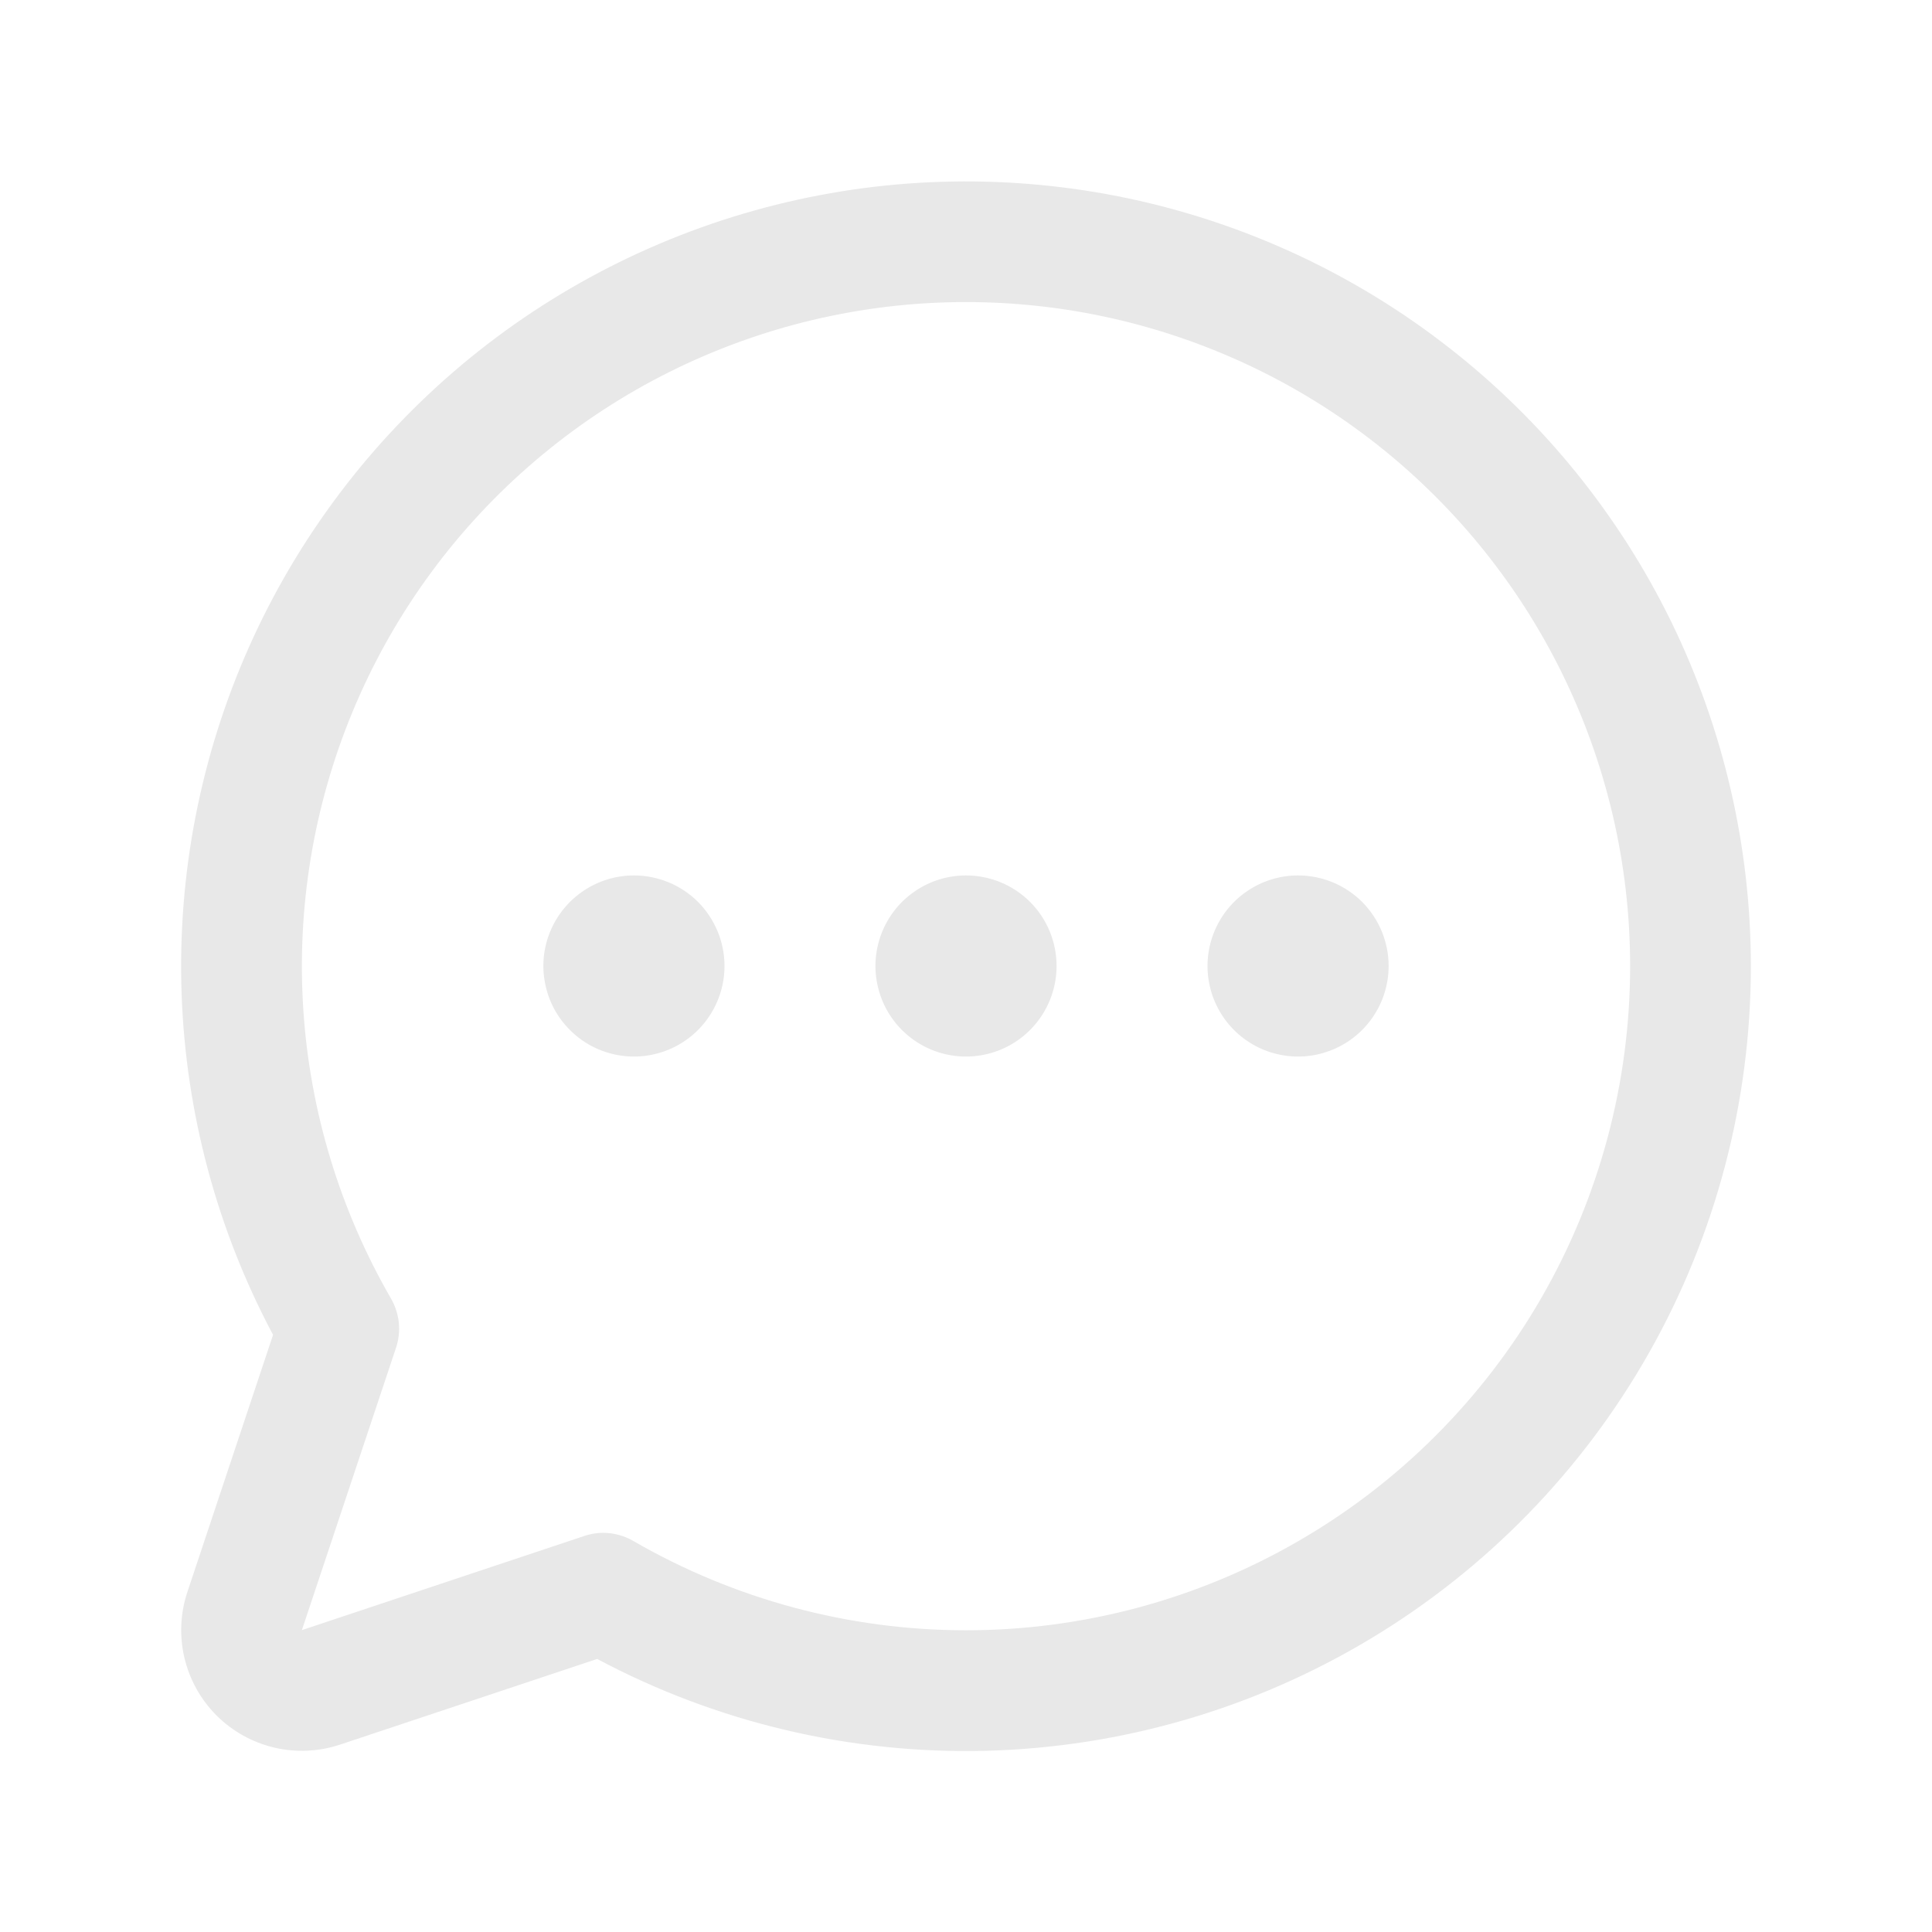
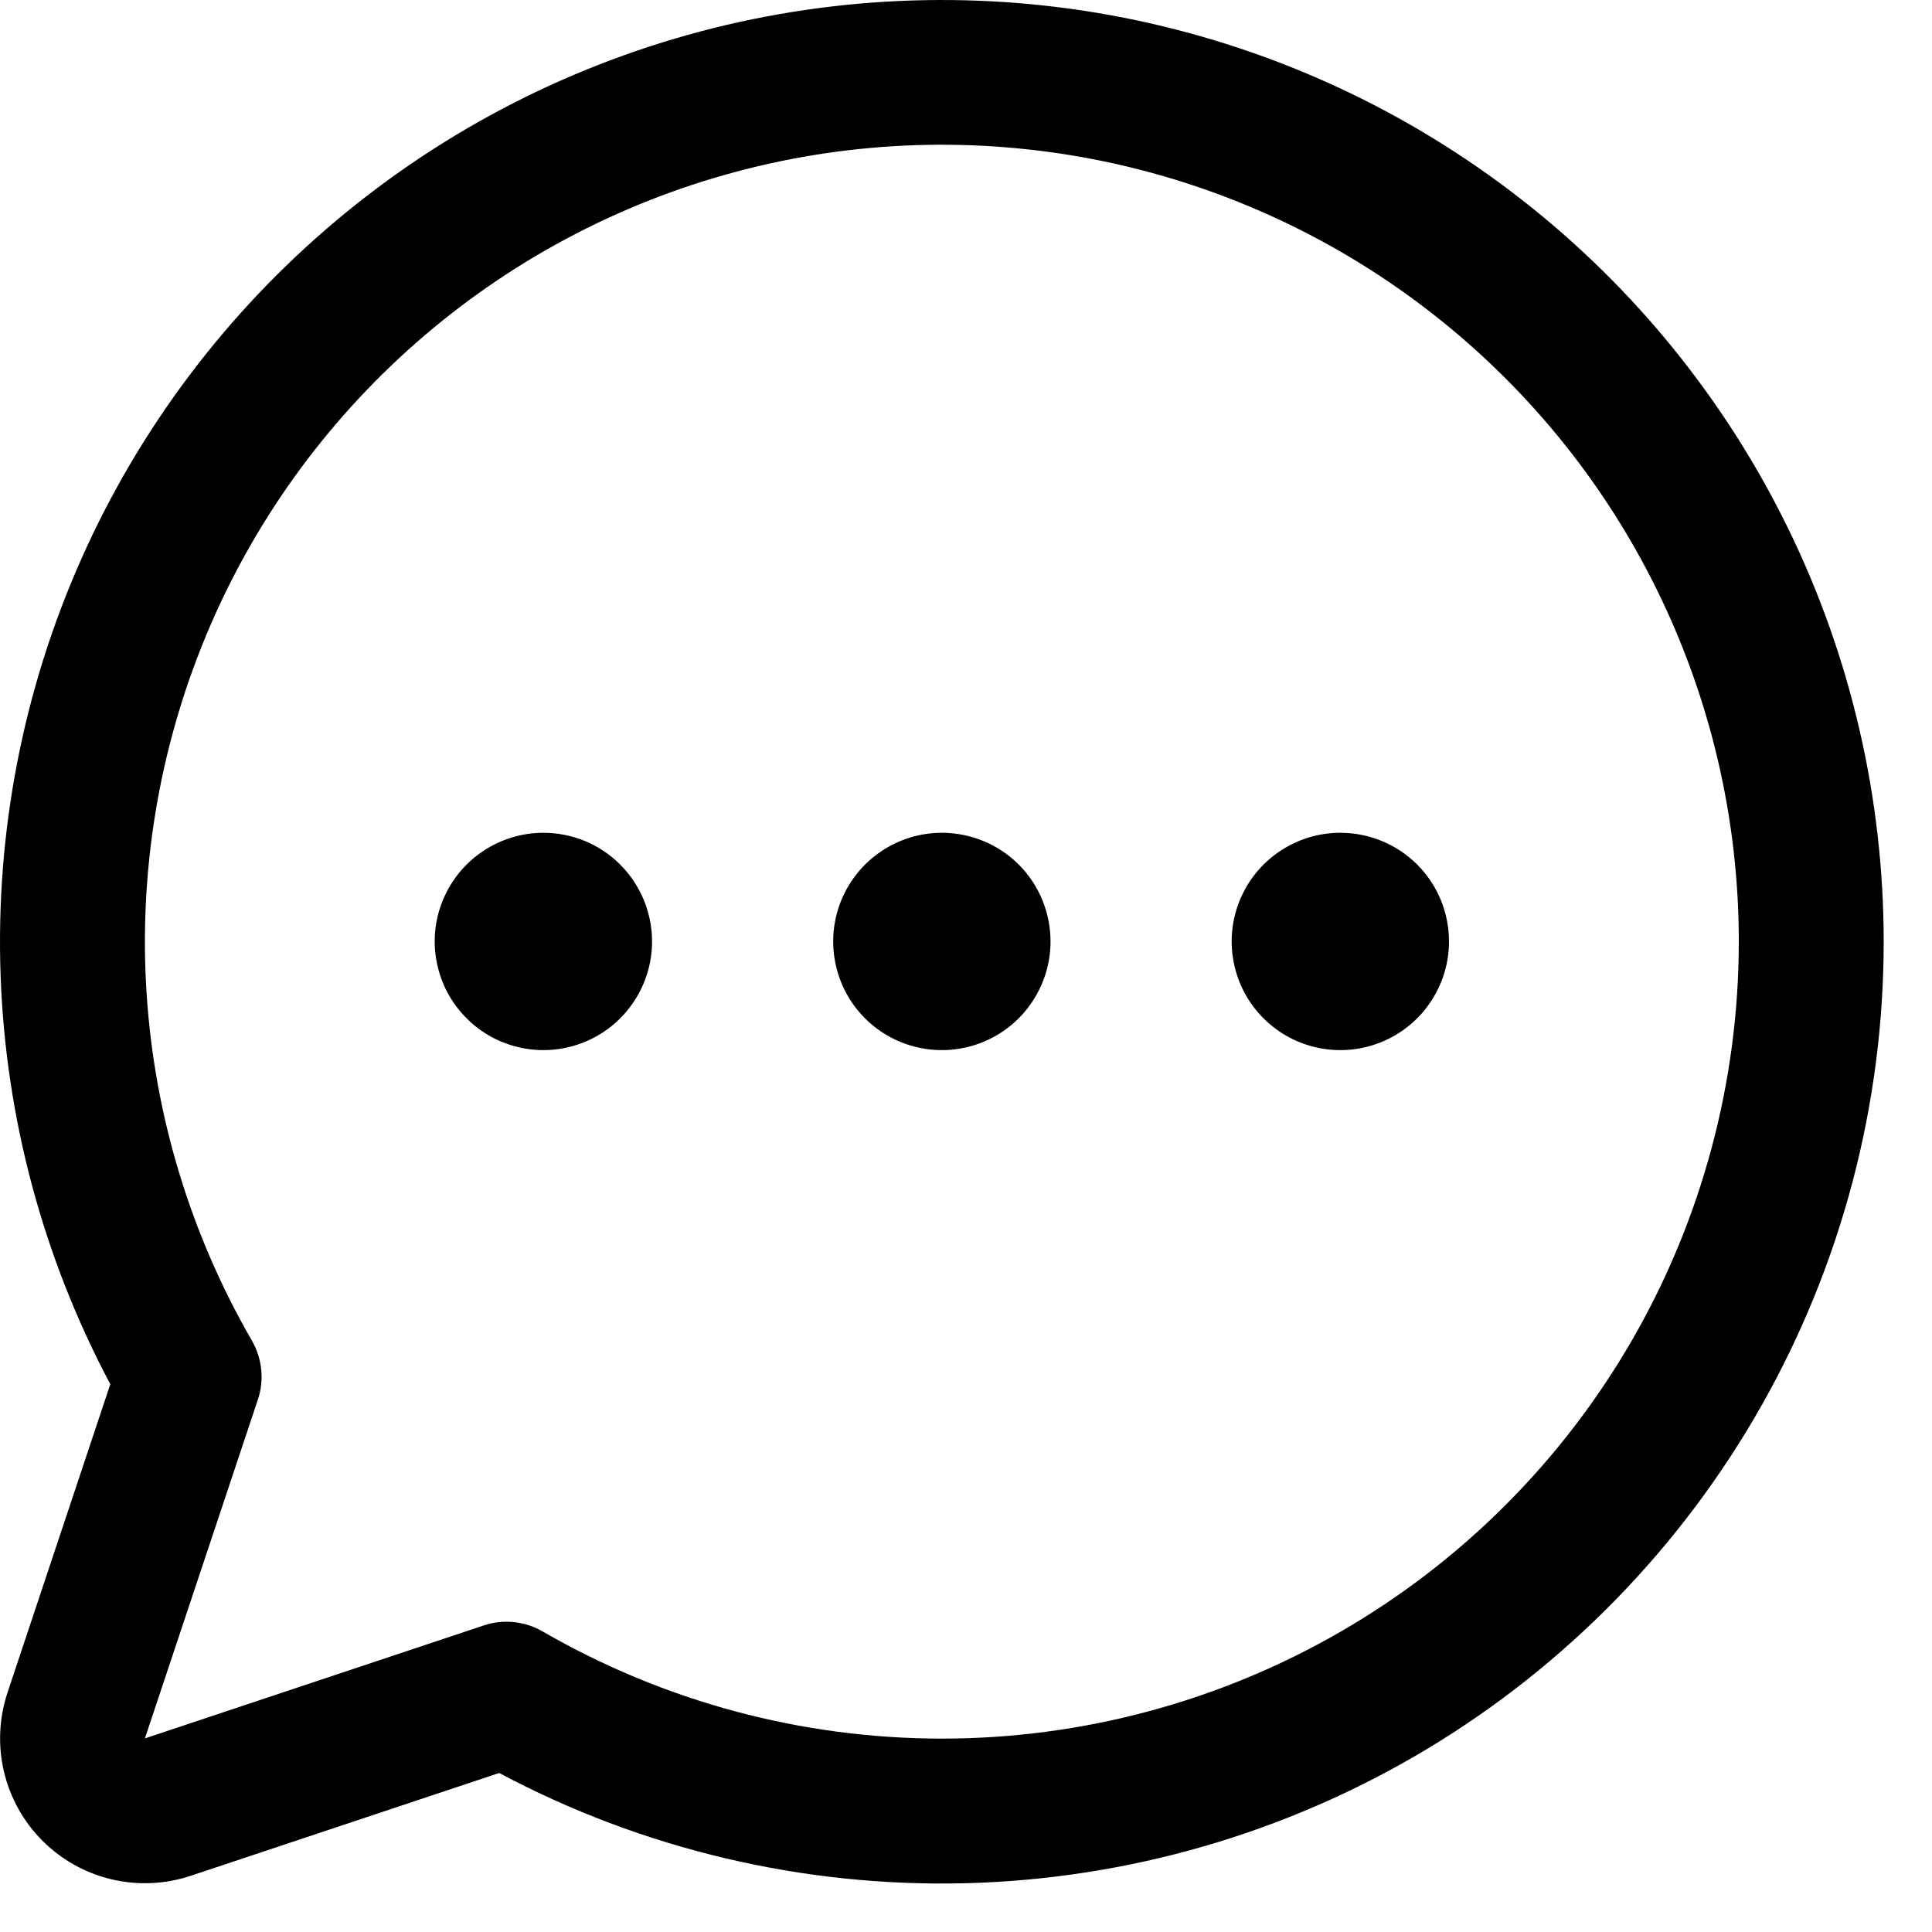
- <svg xmlns="http://www.w3.org/2000/svg" width="24" height="24" viewBox="0 0 24 24" fill="none">
-   <path d="M13.125 12C13.125 12.222 13.059 12.44 12.935 12.625C12.812 12.81 12.636 12.954 12.431 13.039C12.225 13.124 11.999 13.147 11.78 13.103C11.562 13.06 11.362 12.953 11.204 12.795C11.047 12.638 10.94 12.438 10.897 12.219C10.853 12.001 10.876 11.775 10.961 11.569C11.046 11.364 11.19 11.188 11.375 11.065C11.56 10.941 11.777 10.875 12 10.875C12.298 10.875 12.585 10.993 12.796 11.204C13.007 11.415 13.125 11.701 13.125 12ZM7.875 10.875C7.652 10.875 7.435 10.941 7.25 11.065C7.065 11.188 6.921 11.364 6.836 11.569C6.75 11.775 6.728 12.001 6.772 12.219C6.815 12.438 6.922 12.638 7.08 12.795C7.237 12.953 7.437 13.06 7.656 13.103C7.874 13.147 8.1 13.124 8.306 13.039C8.511 12.954 8.687 12.81 8.81 12.625C8.934 12.44 9 12.222 9 12C9 11.701 8.881 11.415 8.671 11.204C8.46 10.993 8.173 10.875 7.875 10.875ZM16.125 10.875C15.902 10.875 15.685 10.941 15.5 11.065C15.315 11.188 15.171 11.364 15.086 11.569C15.001 11.775 14.978 12.001 15.022 12.219C15.065 12.438 15.172 12.638 15.329 12.795C15.487 12.953 15.687 13.06 15.905 13.103C16.124 13.147 16.35 13.124 16.555 13.039C16.761 12.954 16.937 12.81 17.06 12.625C17.184 12.44 17.25 12.222 17.25 12C17.25 11.701 17.131 11.415 16.921 11.204C16.709 10.993 16.423 10.875 16.125 10.875ZM21.75 12C21.75 13.683 21.315 15.338 20.486 16.803C19.657 18.268 18.463 19.494 17.02 20.36C15.577 21.227 13.934 21.705 12.251 21.749C10.569 21.792 8.903 21.399 7.418 20.608L4.225 21.672C3.961 21.76 3.677 21.773 3.406 21.709C3.135 21.645 2.887 21.507 2.69 21.31C2.493 21.113 2.355 20.865 2.291 20.594C2.227 20.323 2.24 20.039 2.328 19.775L3.392 16.582C2.696 15.275 2.308 13.826 2.256 12.346C2.204 10.866 2.49 9.393 3.092 8.04C3.694 6.687 4.597 5.489 5.731 4.536C6.865 3.584 8.202 2.903 9.639 2.544C11.076 2.185 12.575 2.159 14.024 2.466C15.473 2.774 16.833 3.407 18 4.319C19.168 5.23 20.112 6.396 20.762 7.726C21.411 9.057 21.749 10.519 21.75 12ZM20.25 12C20.25 10.734 19.958 9.486 19.398 8.351C18.838 7.216 18.024 6.226 17.02 5.455C16.016 4.685 14.848 4.157 13.607 3.91C12.365 3.664 11.084 3.706 9.862 4.034C8.64 4.362 7.509 4.967 6.558 5.802C5.607 6.636 4.86 7.679 4.377 8.848C3.893 10.018 3.685 11.283 3.768 12.545C3.851 13.808 4.224 15.035 4.857 16.131C4.91 16.223 4.943 16.325 4.954 16.43C4.965 16.536 4.953 16.643 4.919 16.744L3.75 20.25L7.256 19.081C7.333 19.055 7.413 19.041 7.493 19.041C7.625 19.042 7.755 19.077 7.868 19.143C9.123 19.868 10.546 20.251 11.995 20.252C13.444 20.253 14.867 19.872 16.122 19.148C17.378 18.424 18.42 17.382 19.145 16.127C19.869 14.872 20.25 13.449 20.25 12Z" fill="#E8E8E8" />
+ <svg xmlns="http://www.w3.org/2000/svg" width="20" height="20" viewBox="0 0 20 20" fill="none">
+   <path d="M10.875 9.746C10.875 9.968 10.809 10.186 10.685 10.371C10.562 10.556 10.386 10.7 10.181 10.785C9.975 10.87 9.749 10.893 9.53 10.849C9.312 10.806 9.112 10.699 8.954 10.541C8.797 10.384 8.69 10.184 8.647 9.965C8.603 9.747 8.626 9.521 8.711 9.315C8.796 9.11 8.94 8.934 9.125 8.811C9.31 8.687 9.527 8.621 9.75 8.621C10.048 8.621 10.335 8.739 10.546 8.95C10.757 9.161 10.875 9.448 10.875 9.746ZM5.625 8.621C5.402 8.621 5.185 8.687 5 8.811C4.815 8.934 4.671 9.11 4.586 9.315C4.5 9.521 4.478 9.747 4.522 9.965C4.565 10.184 4.672 10.384 4.83 10.541C4.987 10.699 5.187 10.806 5.406 10.849C5.624 10.893 5.85 10.87 6.056 10.785C6.261 10.7 6.437 10.556 6.56 10.371C6.684 10.186 6.75 9.968 6.75 9.746C6.75 9.448 6.631 9.161 6.42 8.95C6.21 8.739 5.923 8.621 5.625 8.621ZM13.875 8.621C13.652 8.621 13.435 8.687 13.25 8.811C13.065 8.934 12.921 9.11 12.836 9.315C12.751 9.521 12.728 9.747 12.772 9.965C12.815 10.184 12.922 10.384 13.079 10.541C13.237 10.699 13.437 10.806 13.655 10.849C13.874 10.893 14.1 10.87 14.306 10.785C14.511 10.7 14.687 10.556 14.81 10.371C14.934 10.186 15 9.968 15 9.746C15 9.448 14.882 9.161 14.671 8.95C14.46 8.739 14.173 8.621 13.875 8.621ZM19.5 9.746C19.5 11.429 19.065 13.084 18.236 14.549C17.407 16.014 16.213 17.24 14.77 18.107C13.327 18.973 11.684 19.451 10.001 19.495C8.319 19.538 6.653 19.145 5.168 18.354L1.975 19.418C1.711 19.506 1.427 19.519 1.156 19.455C0.885 19.391 0.637 19.253 0.44 19.056C0.243 18.859 0.105 18.611 0.041 18.34C-0.023 18.069 -0.01 17.785 0.078 17.521L1.142 14.329C0.446 13.021 0.058 11.572 0.006 10.092C-0.046 8.612 0.24 7.139 0.842 5.786C1.444 4.433 2.347 3.235 3.481 2.283C4.615 1.33 5.952 0.649 7.389 0.29C8.826 -0.068 10.325 -0.095 11.774 0.212C13.223 0.52 14.583 1.153 15.75 2.065C16.918 2.976 17.862 4.142 18.512 5.473C19.161 6.803 19.499 8.265 19.5 9.746ZM18 9.746C18 8.48 17.708 7.232 17.148 6.097C16.588 4.962 15.774 3.972 14.77 3.202C13.766 2.431 12.598 1.903 11.357 1.656C10.115 1.41 8.834 1.452 7.612 1.78C6.39 2.108 5.259 2.713 4.308 3.548C3.357 4.383 2.61 5.425 2.127 6.594C1.643 7.764 1.435 9.029 1.518 10.291C1.601 11.554 1.974 12.781 2.607 13.877C2.66 13.969 2.693 14.071 2.704 14.177C2.715 14.282 2.703 14.389 2.669 14.49L1.5 17.996L5.006 16.827C5.083 16.801 5.163 16.788 5.243 16.788C5.375 16.788 5.505 16.823 5.618 16.889C6.873 17.614 8.296 17.997 9.745 17.998C11.194 17.999 12.617 17.618 13.873 16.894C15.128 16.17 16.17 15.128 16.895 13.873C17.619 12.618 18 11.195 18 9.746Z" fill="black" />
</svg>
